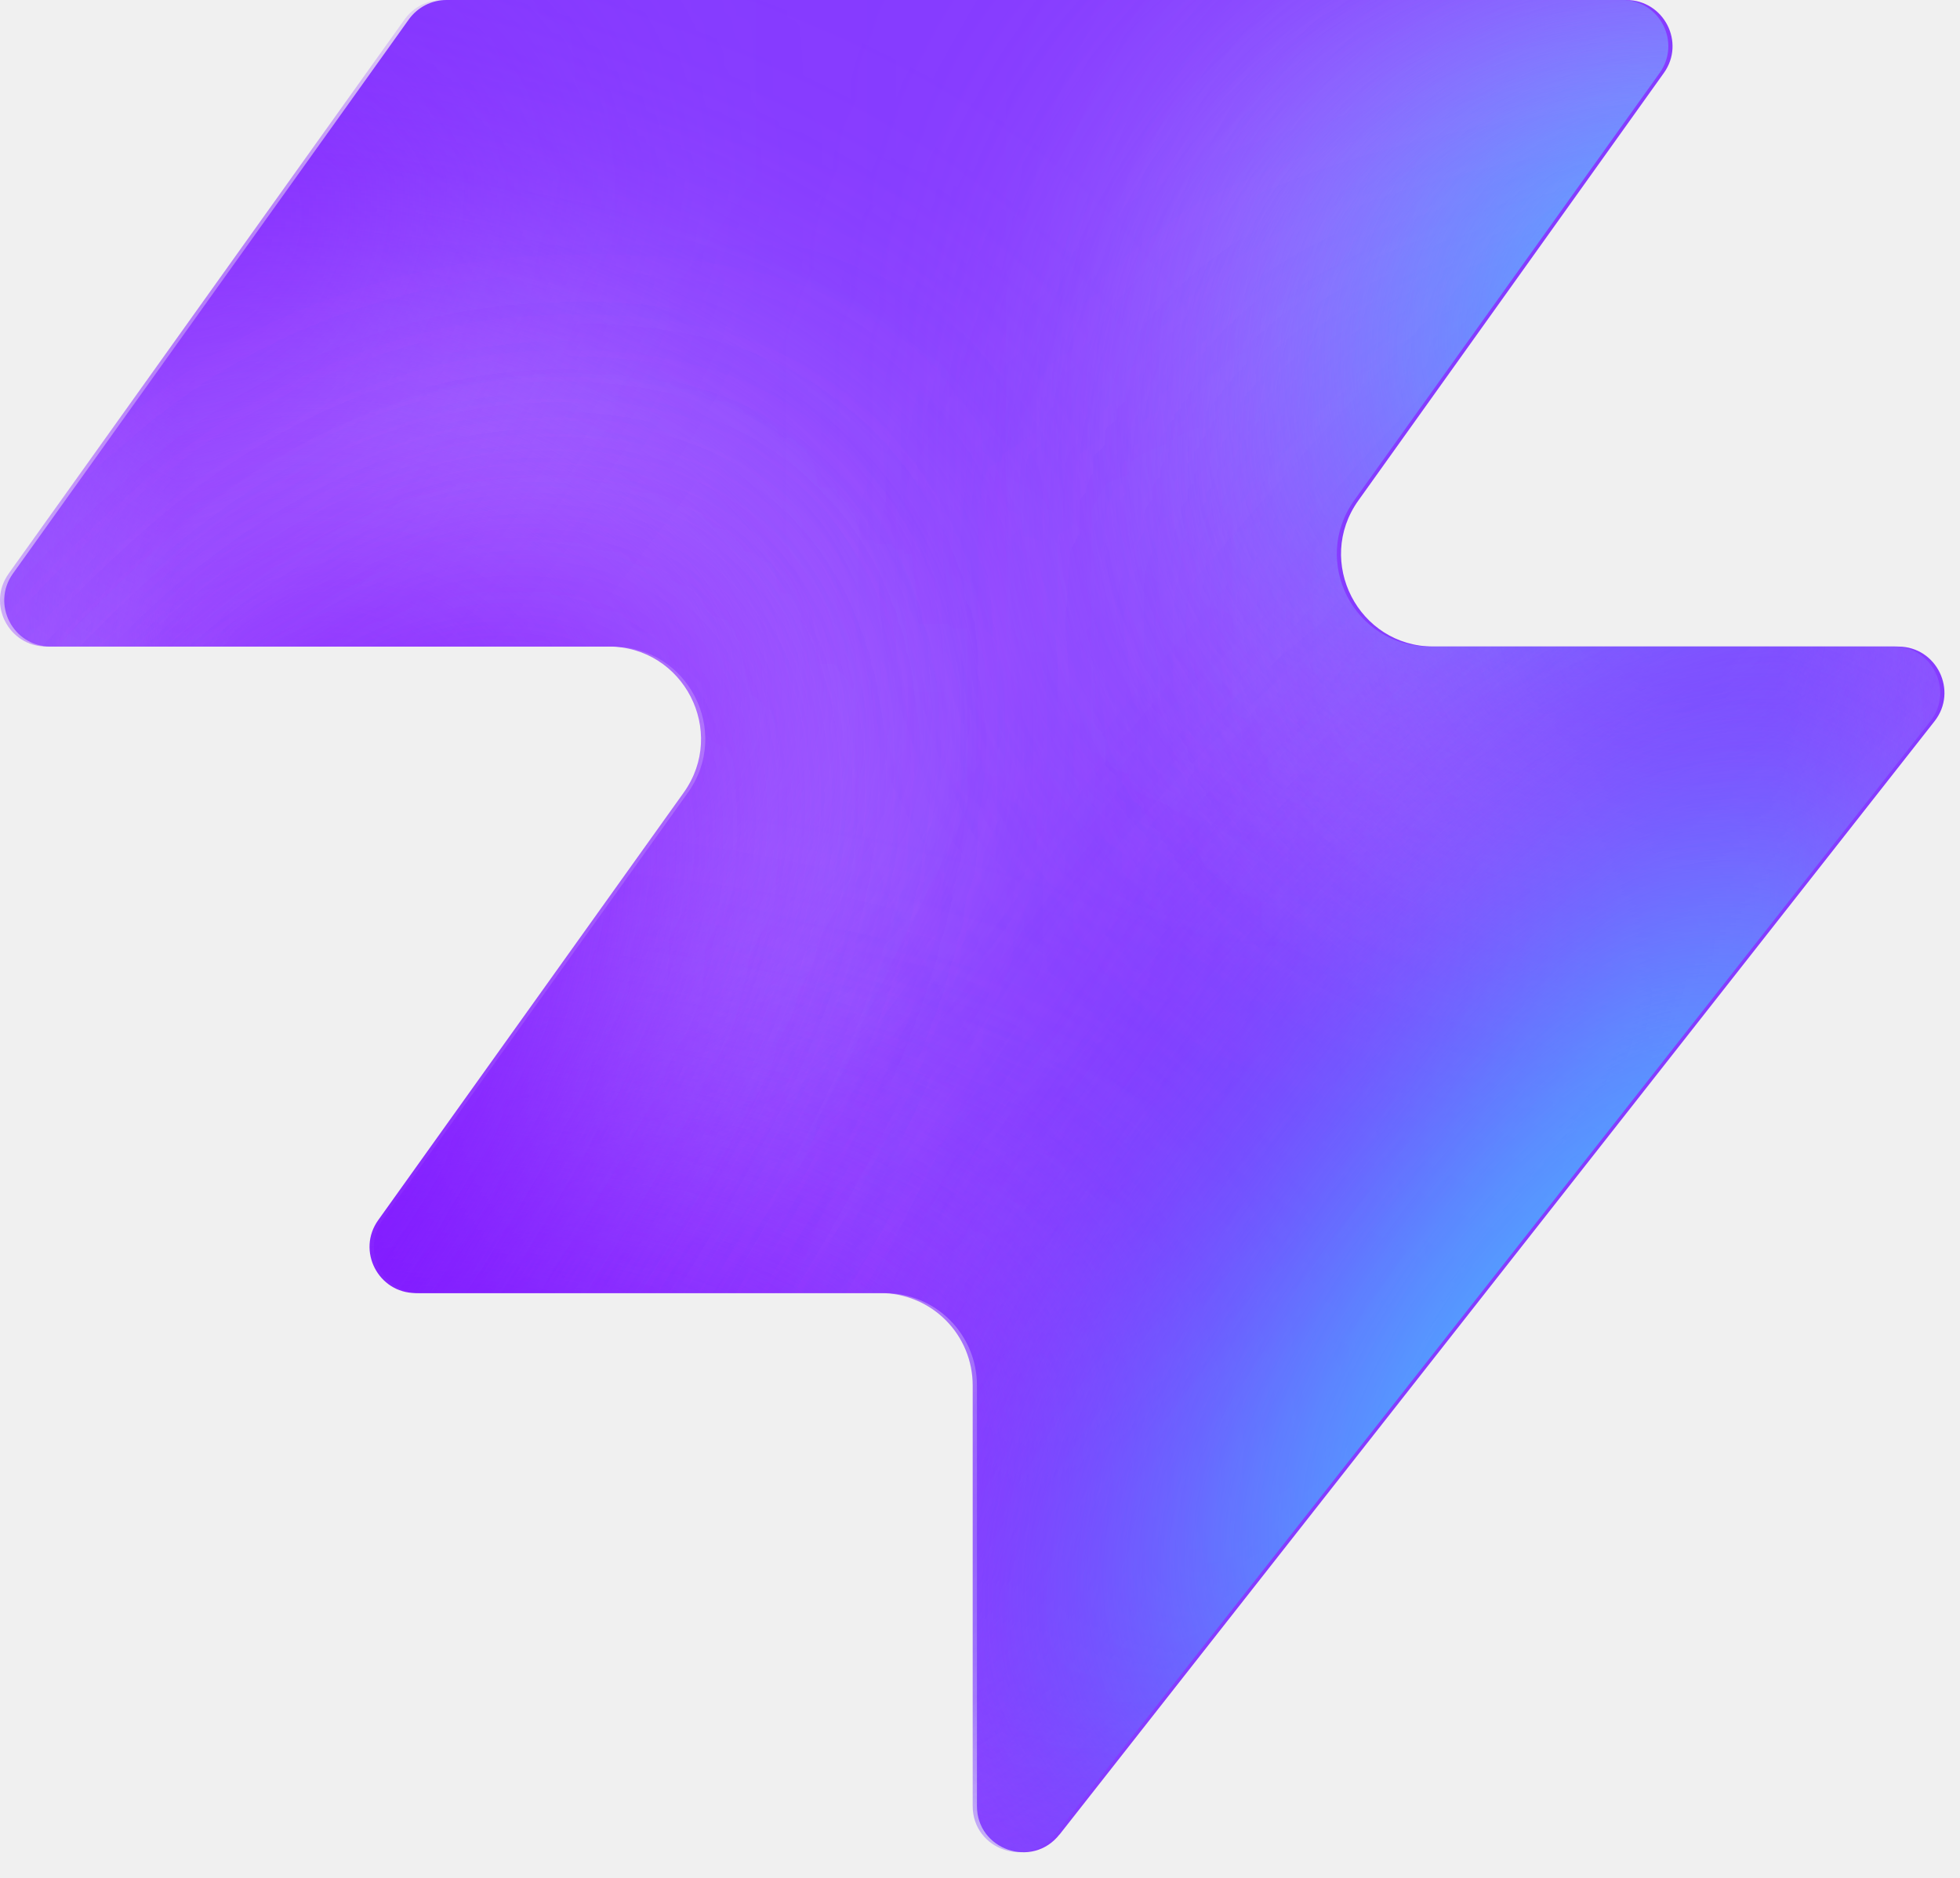
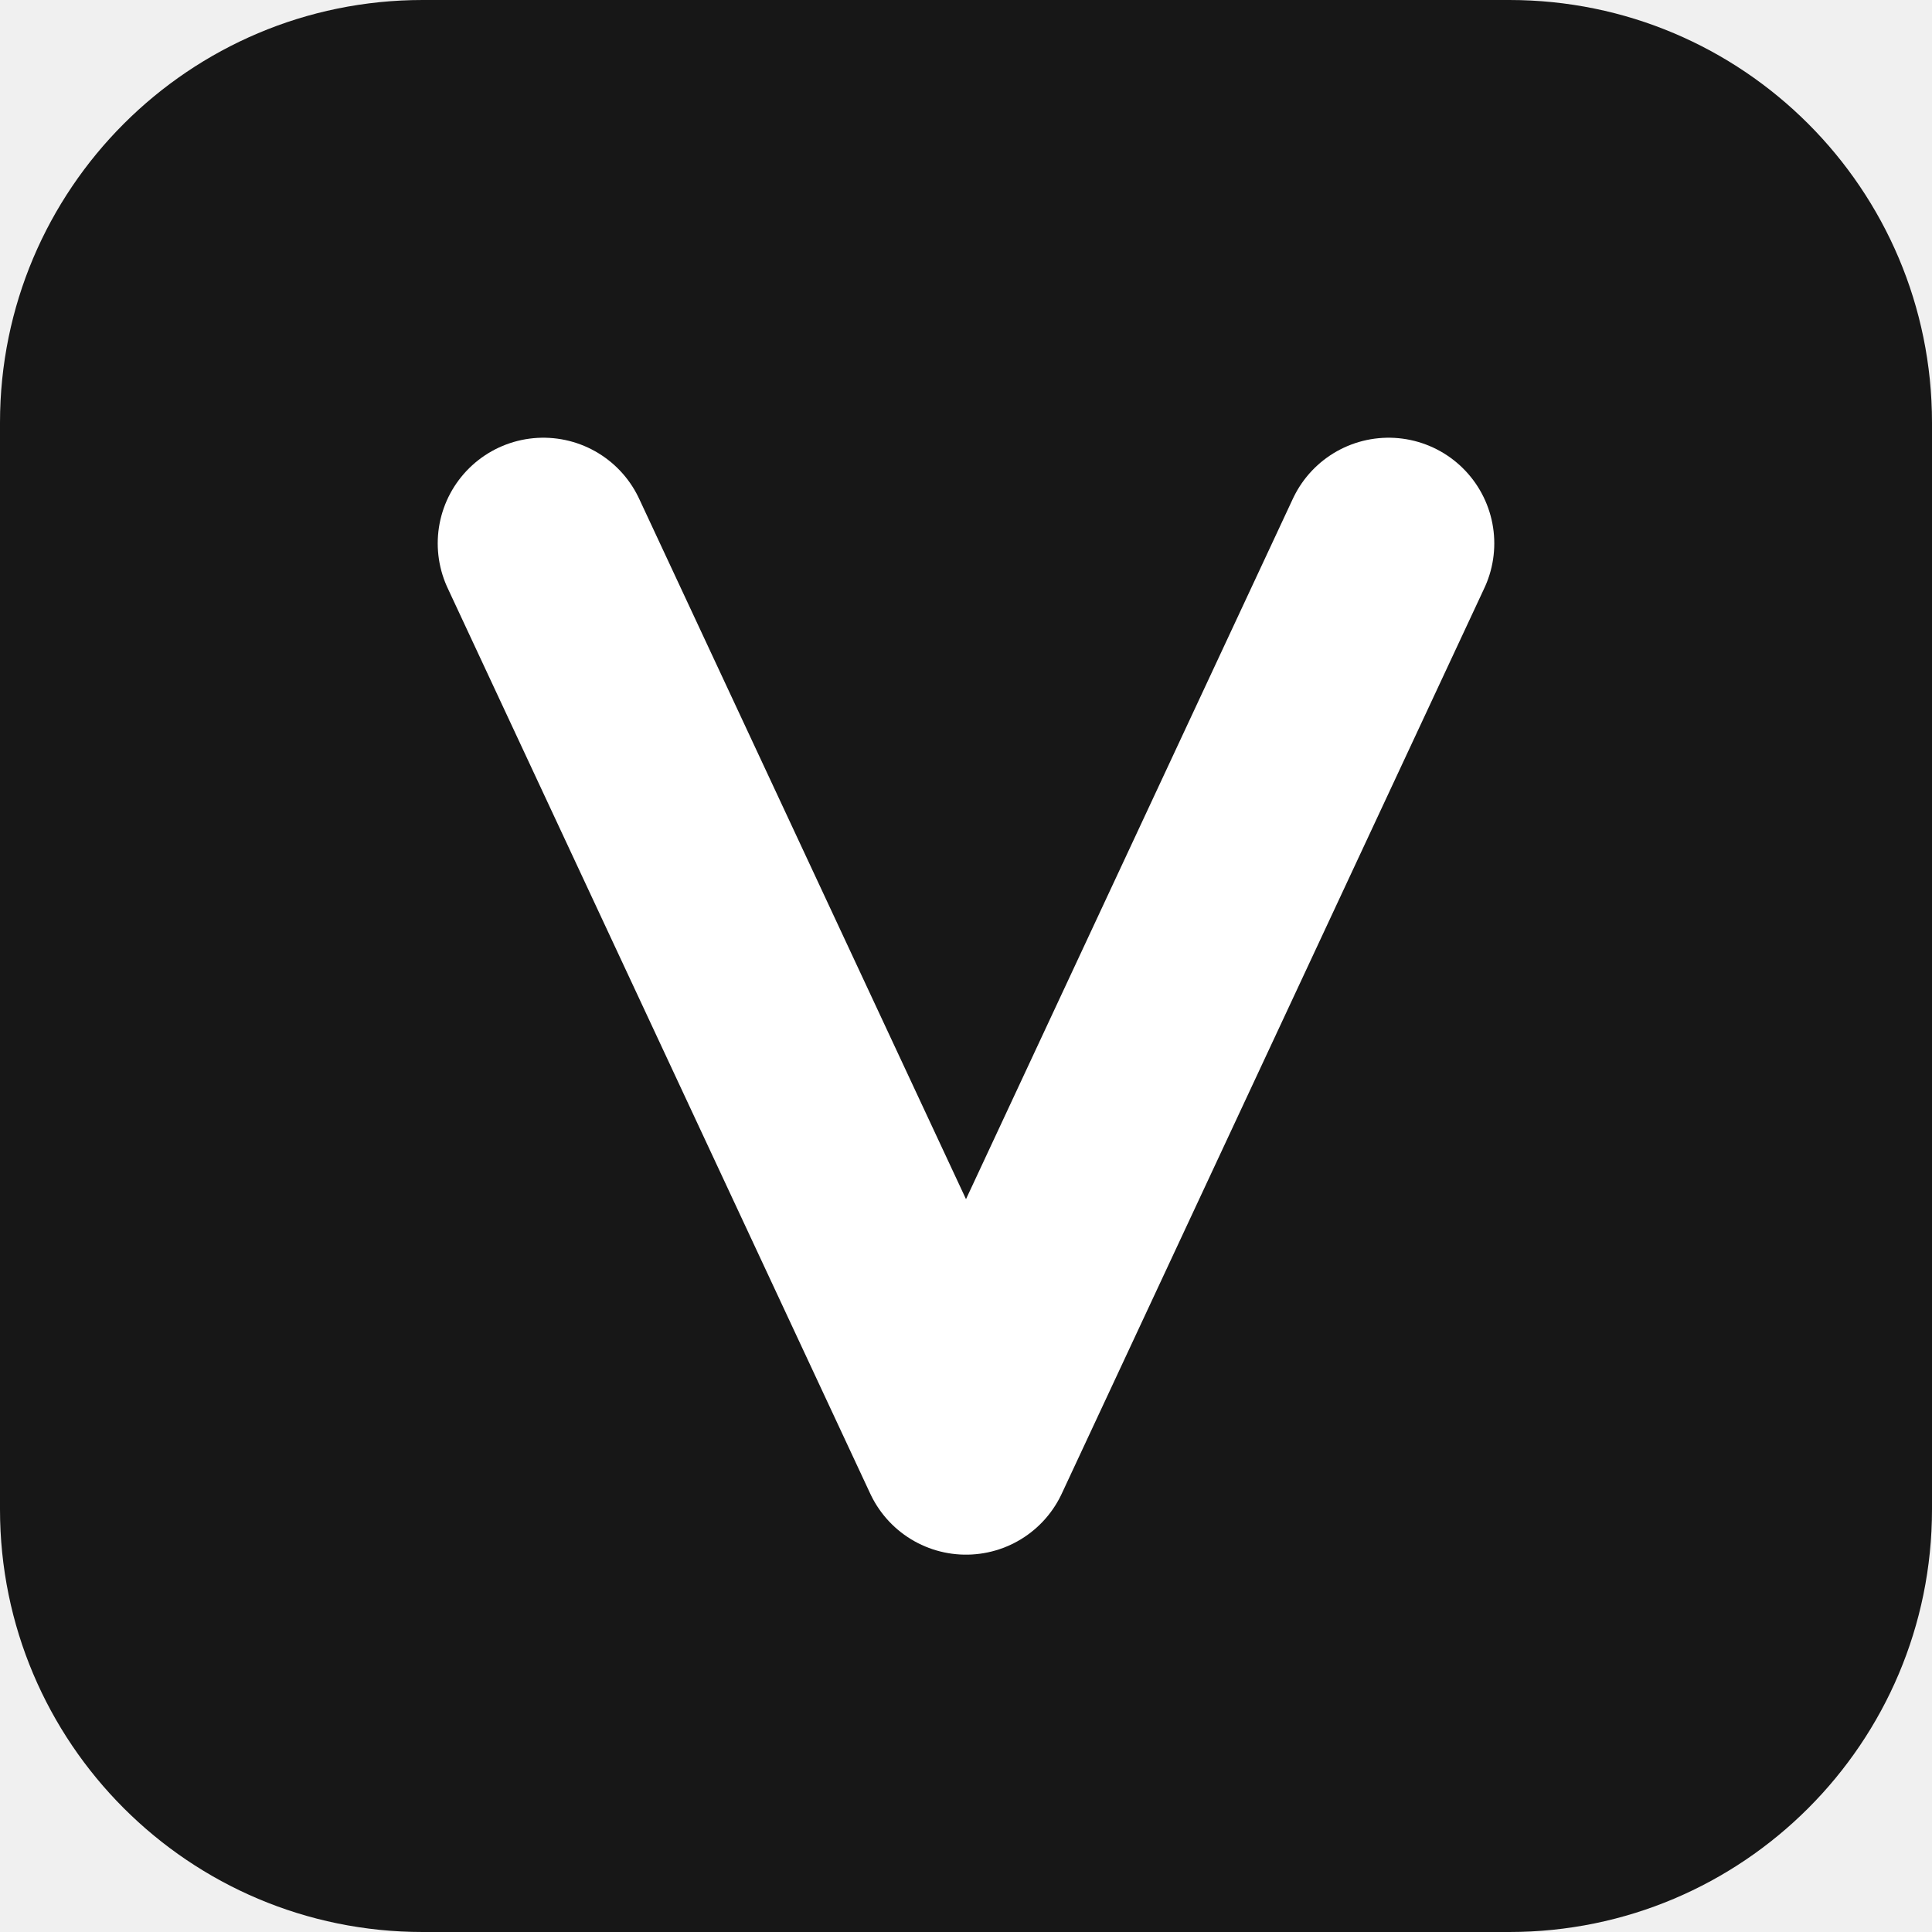
- <svg xmlns="http://www.w3.org/2000/svg" width="48" height="46" fill="none" viewBox="0 0 48 46">
-   <path fill="#863bff" d="M25.946 44.938c-.664.845-2.021.375-2.021-.698V33.937a2.26 2.26 0 0 0-2.262-2.262H10.287c-.92 0-1.456-1.04-.92-1.788l7.48-10.471c1.07-1.497 0-3.578-1.842-3.578H1.237c-.92 0-1.456-1.04-.92-1.788L10.013.474c.214-.297.556-.474.92-.474h28.894c.92 0 1.456 1.04.92 1.788l-7.48 10.471c-1.07 1.498 0 3.579 1.842 3.579h11.377c.943 0 1.473 1.088.89 1.83L25.947 44.94z" style="fill:#863bff;fill:color(display-p3 .525 .23 1);fill-opacity:1" />
-   <mask id="a" width="48" height="46" x="0" y="0" maskUnits="userSpaceOnUse" style="mask-type:alpha">
-     <path fill="#000" d="M25.842 44.938c-.664.844-2.021.375-2.021-.698V33.937a2.26 2.26 0 0 0-2.262-2.262H10.183c-.92 0-1.456-1.04-.92-1.788l7.48-10.471c1.07-1.498 0-3.579-1.842-3.579H1.133c-.92 0-1.456-1.04-.92-1.787L9.91.473c.214-.297.556-.474.92-.474h28.894c.92 0 1.456 1.04.92 1.788l-7.48 10.471c-1.07 1.498 0 3.578 1.842 3.578h11.377c.943 0 1.473 1.088.89 1.832L25.843 44.94z" style="fill:#000;fill-opacity:1" />
-   </mask>
-   <g mask="url(#a)">
-     <g filter="url(#b)">
-       <ellipse cx="5.508" cy="14.704" fill="#ede6ff" rx="5.508" ry="14.704" style="fill:#ede6ff;fill:color(display-p3 .927 .903 1);fill-opacity:1" transform="matrix(.00324 1 1 -.00324 -4.47 31.516)" />
-     </g>
-     <g filter="url(#c)">
-       <ellipse cx="10.399" cy="29.851" fill="#ede6ff" rx="10.399" ry="29.851" style="fill:#ede6ff;fill:color(display-p3 .927 .903 1);fill-opacity:1" transform="matrix(.00324 1 1 -.00324 -39.328 7.883)" />
-     </g>
-     <g filter="url(#d)">
-       <ellipse cx="5.508" cy="30.487" fill="#7e14ff" rx="5.508" ry="30.487" style="fill:#7e14ff;fill:color(display-p3 .492 .077 1);fill-opacity:1" transform="rotate(89.814 -25.913 -14.639)scale(1 -1)" />
-     </g>
-     <g filter="url(#e)">
-       <ellipse cx="5.508" cy="30.599" fill="#7e14ff" rx="5.508" ry="30.599" style="fill:#7e14ff;fill:color(display-p3 .492 .077 1);fill-opacity:1" transform="rotate(89.814 -32.644 -3.334)scale(1 -1)" />
-     </g>
-     <g filter="url(#f)">
-       <ellipse cx="5.508" cy="30.599" fill="#7e14ff" rx="5.508" ry="30.599" style="fill:#7e14ff;fill:color(display-p3 .492 .077 1);fill-opacity:1" transform="matrix(.00324 1 1 -.00324 -34.34 30.47)" />
-     </g>
-     <g filter="url(#g)">
-       <ellipse cx="14.072" cy="22.078" fill="#ede6ff" rx="14.072" ry="22.078" style="fill:#ede6ff;fill:color(display-p3 .927 .903 1);fill-opacity:1" transform="rotate(93.35 24.506 48.493)scale(-1 1)" />
-     </g>
-     <g filter="url(#h)">
-       <ellipse cx="3.47" cy="21.501" fill="#7e14ff" rx="3.47" ry="21.501" style="fill:#7e14ff;fill:color(display-p3 .492 .077 1);fill-opacity:1" transform="rotate(89.009 28.708 47.59)scale(-1 1)" />
-     </g>
-     <g filter="url(#i)">
-       <ellipse cx="3.47" cy="21.501" fill="#7e14ff" rx="3.47" ry="21.501" style="fill:#7e14ff;fill:color(display-p3 .492 .077 1);fill-opacity:1" transform="rotate(89.009 28.708 47.59)scale(-1 1)" />
-     </g>
-     <g filter="url(#j)">
-       <ellipse cx=".387" cy="8.972" fill="#7e14ff" rx="4.407" ry="29.108" style="fill:#7e14ff;fill:color(display-p3 .492 .077 1);fill-opacity:1" transform="rotate(39.51 .387 8.972)" />
-     </g>
-     <g filter="url(#k)">
-       <ellipse cx="47.523" cy="-6.092" fill="#7e14ff" rx="4.407" ry="29.108" style="fill:#7e14ff;fill:color(display-p3 .492 .077 1);fill-opacity:1" transform="rotate(37.892 47.523 -6.092)" />
-     </g>
-     <g filter="url(#l)">
-       <ellipse cx="41.412" cy="6.333" fill="#47bfff" rx="5.971" ry="9.665" style="fill:#47bfff;fill:color(display-p3 .28 .748 1);fill-opacity:1" transform="rotate(37.892 41.412 6.333)" />
-     </g>
-     <g filter="url(#m)">
-       <ellipse cx="-1.879" cy="38.332" fill="#7e14ff" rx="4.407" ry="29.108" style="fill:#7e14ff;fill:color(display-p3 .492 .077 1);fill-opacity:1" transform="rotate(37.892 -1.88 38.332)" />
-     </g>
-     <g filter="url(#n)">
-       <ellipse cx="-1.879" cy="38.332" fill="#7e14ff" rx="4.407" ry="29.108" style="fill:#7e14ff;fill:color(display-p3 .492 .077 1);fill-opacity:1" transform="rotate(37.892 -1.88 38.332)" />
-     </g>
-     <g filter="url(#o)">
-       <ellipse cx="35.651" cy="29.907" fill="#7e14ff" rx="4.407" ry="29.108" style="fill:#7e14ff;fill:color(display-p3 .492 .077 1);fill-opacity:1" transform="rotate(37.892 35.651 29.907)" />
-     </g>
-     <g filter="url(#p)">
-       <ellipse cx="38.418" cy="32.4" fill="#47bfff" rx="5.971" ry="15.297" style="fill:#47bfff;fill:color(display-p3 .28 .748 1);fill-opacity:1" transform="rotate(37.892 38.418 32.4)" />
-     </g>
-   </g>
-   <defs>
-     <filter id="b" width="60.045" height="41.654" x="-19.77" y="16.149" color-interpolation-filters="sRGB" filterUnits="userSpaceOnUse">
-       <feFlood flood-opacity="0" result="BackgroundImageFix" />
-       <feBlend in="SourceGraphic" in2="BackgroundImageFix" result="shape" />
-       <feGaussianBlur result="effect1_foregroundBlur_2002_17158" stdDeviation="7.659" />
-     </filter>
-     <filter id="c" width="90.34" height="51.437" x="-54.613" y="-7.533" color-interpolation-filters="sRGB" filterUnits="userSpaceOnUse">
-       <feFlood flood-opacity="0" result="BackgroundImageFix" />
-       <feBlend in="SourceGraphic" in2="BackgroundImageFix" result="shape" />
-       <feGaussianBlur result="effect1_foregroundBlur_2002_17158" stdDeviation="7.659" />
-     </filter>
-     <filter id="d" width="79.355" height="29.4" x="-49.64" y="2.03" color-interpolation-filters="sRGB" filterUnits="userSpaceOnUse">
-       <feFlood flood-opacity="0" result="BackgroundImageFix" />
-       <feBlend in="SourceGraphic" in2="BackgroundImageFix" result="shape" />
-       <feGaussianBlur result="effect1_foregroundBlur_2002_17158" stdDeviation="4.596" />
-     </filter>
-     <filter id="e" width="79.579" height="29.4" x="-45.045" y="20.029" color-interpolation-filters="sRGB" filterUnits="userSpaceOnUse">
-       <feFlood flood-opacity="0" result="BackgroundImageFix" />
-       <feBlend in="SourceGraphic" in2="BackgroundImageFix" result="shape" />
-       <feGaussianBlur result="effect1_foregroundBlur_2002_17158" stdDeviation="4.596" />
-     </filter>
-     <filter id="f" width="79.579" height="29.4" x="-43.513" y="21.178" color-interpolation-filters="sRGB" filterUnits="userSpaceOnUse">
-       <feFlood flood-opacity="0" result="BackgroundImageFix" />
-       <feBlend in="SourceGraphic" in2="BackgroundImageFix" result="shape" />
-       <feGaussianBlur result="effect1_foregroundBlur_2002_17158" stdDeviation="4.596" />
-     </filter>
-     <filter id="g" width="74.749" height="58.852" x="15.756" y="-17.901" color-interpolation-filters="sRGB" filterUnits="userSpaceOnUse">
-       <feFlood flood-opacity="0" result="BackgroundImageFix" />
-       <feBlend in="SourceGraphic" in2="BackgroundImageFix" result="shape" />
-       <feGaussianBlur result="effect1_foregroundBlur_2002_17158" stdDeviation="7.659" />
-     </filter>
-     <filter id="h" width="61.377" height="25.362" x="23.548" y="2.284" color-interpolation-filters="sRGB" filterUnits="userSpaceOnUse">
-       <feFlood flood-opacity="0" result="BackgroundImageFix" />
-       <feBlend in="SourceGraphic" in2="BackgroundImageFix" result="shape" />
-       <feGaussianBlur result="effect1_foregroundBlur_2002_17158" stdDeviation="4.596" />
-     </filter>
-     <filter id="i" width="61.377" height="25.362" x="23.548" y="2.284" color-interpolation-filters="sRGB" filterUnits="userSpaceOnUse">
-       <feFlood flood-opacity="0" result="BackgroundImageFix" />
-       <feBlend in="SourceGraphic" in2="BackgroundImageFix" result="shape" />
-       <feGaussianBlur result="effect1_foregroundBlur_2002_17158" stdDeviation="4.596" />
-     </filter>
-     <filter id="j" width="56.045" height="63.649" x="-27.636" y="-22.853" color-interpolation-filters="sRGB" filterUnits="userSpaceOnUse">
-       <feFlood flood-opacity="0" result="BackgroundImageFix" />
-       <feBlend in="SourceGraphic" in2="BackgroundImageFix" result="shape" />
-       <feGaussianBlur result="effect1_foregroundBlur_2002_17158" stdDeviation="4.596" />
-     </filter>
-     <filter id="k" width="54.814" height="64.646" x="20.116" y="-38.415" color-interpolation-filters="sRGB" filterUnits="userSpaceOnUse">
-       <feFlood flood-opacity="0" result="BackgroundImageFix" />
-       <feBlend in="SourceGraphic" in2="BackgroundImageFix" result="shape" />
-       <feGaussianBlur result="effect1_foregroundBlur_2002_17158" stdDeviation="4.596" />
-     </filter>
-     <filter id="l" width="33.541" height="35.313" x="24.641" y="-11.323" color-interpolation-filters="sRGB" filterUnits="userSpaceOnUse">
-       <feFlood flood-opacity="0" result="BackgroundImageFix" />
-       <feBlend in="SourceGraphic" in2="BackgroundImageFix" result="shape" />
-       <feGaussianBlur result="effect1_foregroundBlur_2002_17158" stdDeviation="4.596" />
-     </filter>
-     <filter id="m" width="54.814" height="64.646" x="-29.286" y="6.009" color-interpolation-filters="sRGB" filterUnits="userSpaceOnUse">
-       <feFlood flood-opacity="0" result="BackgroundImageFix" />
-       <feBlend in="SourceGraphic" in2="BackgroundImageFix" result="shape" />
-       <feGaussianBlur result="effect1_foregroundBlur_2002_17158" stdDeviation="4.596" />
-     </filter>
-     <filter id="n" width="54.814" height="64.646" x="-29.286" y="6.009" color-interpolation-filters="sRGB" filterUnits="userSpaceOnUse">
-       <feFlood flood-opacity="0" result="BackgroundImageFix" />
-       <feBlend in="SourceGraphic" in2="BackgroundImageFix" result="shape" />
-       <feGaussianBlur result="effect1_foregroundBlur_2002_17158" stdDeviation="4.596" />
-     </filter>
-     <filter id="o" width="54.814" height="64.646" x="8.244" y="-2.416" color-interpolation-filters="sRGB" filterUnits="userSpaceOnUse">
-       <feFlood flood-opacity="0" result="BackgroundImageFix" />
-       <feBlend in="SourceGraphic" in2="BackgroundImageFix" result="shape" />
-       <feGaussianBlur result="effect1_foregroundBlur_2002_17158" stdDeviation="4.596" />
-     </filter>
-     <filter id="p" width="39.409" height="43.623" x="18.713" y="10.588" color-interpolation-filters="sRGB" filterUnits="userSpaceOnUse">
-       <feFlood flood-opacity="0" result="BackgroundImageFix" />
-       <feBlend in="SourceGraphic" in2="BackgroundImageFix" result="shape" />
-       <feGaussianBlur result="effect1_foregroundBlur_2002_17158" stdDeviation="4.596" />
-     </filter>
-   </defs>
+ <svg xmlns="http://www.w3.org/2000/svg" width="32" height="32" viewBox="0 0 32 32">
+   <rect width="32" height="32" rx="7" fill="#171717" />
+   <path d="M9 9l7 15 7-15" fill="none" stroke="#fff" stroke-width="3.5" stroke-linecap="round" stroke-linejoin="round" />
</svg>
